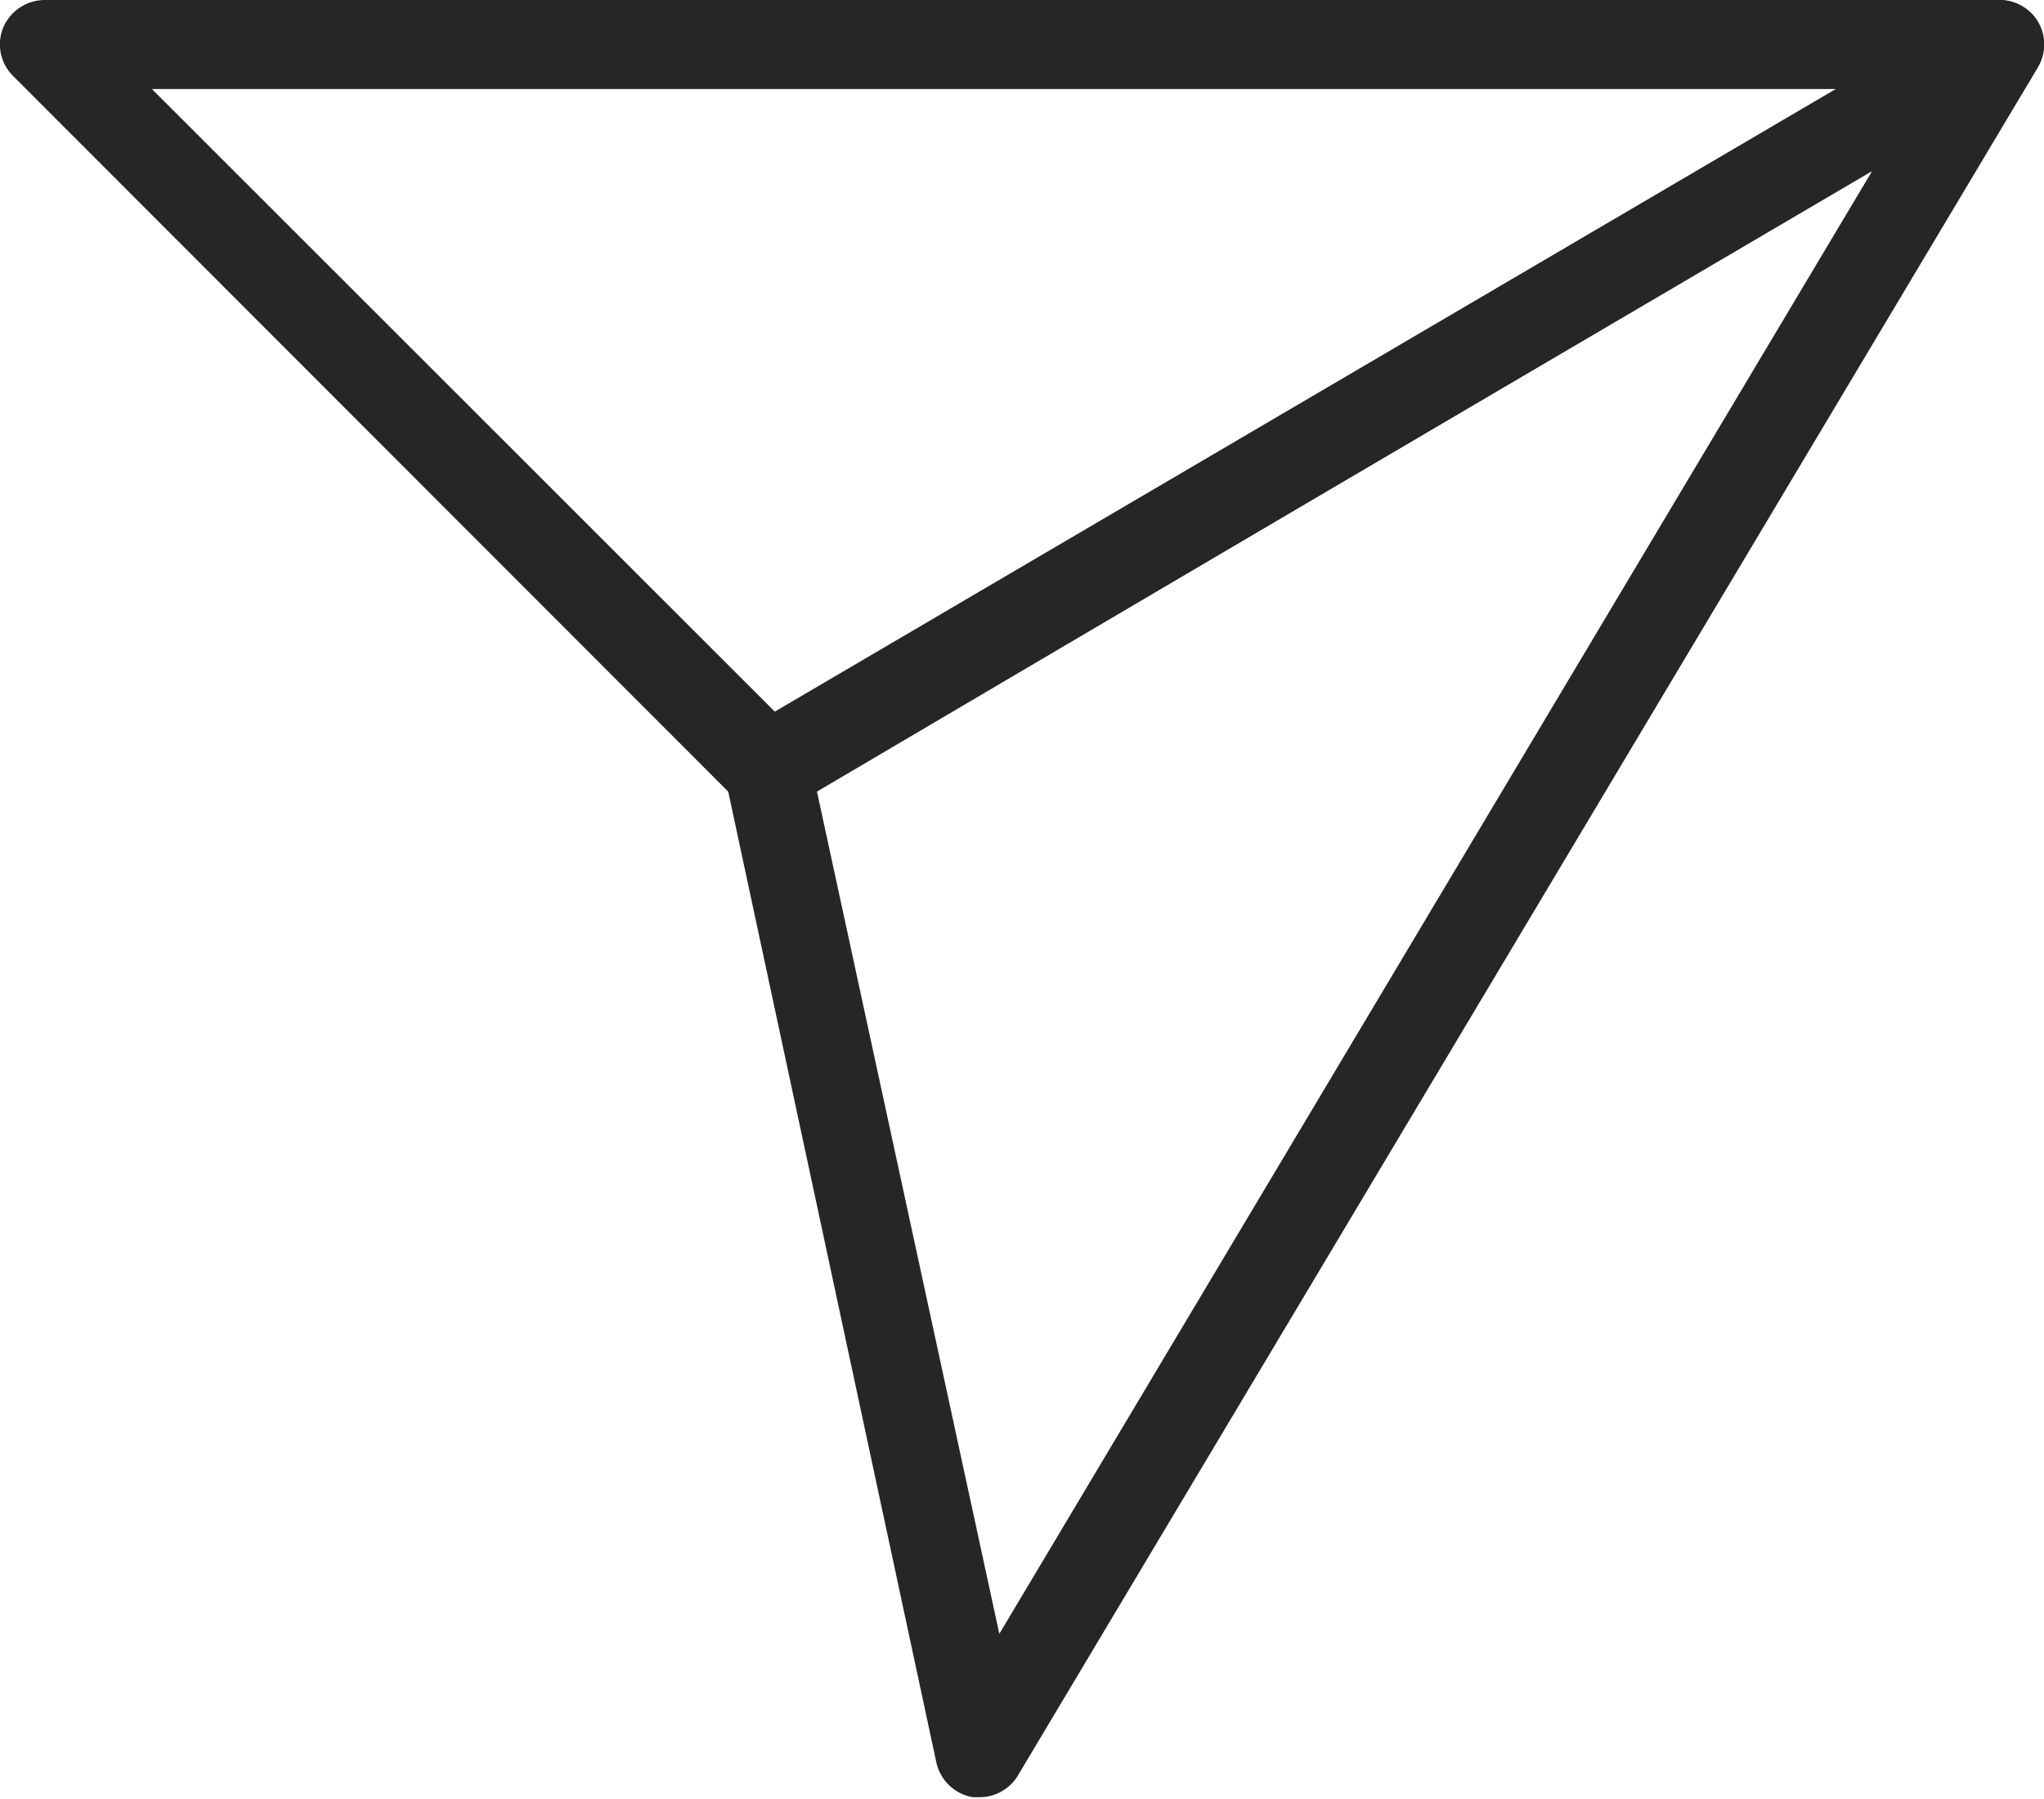
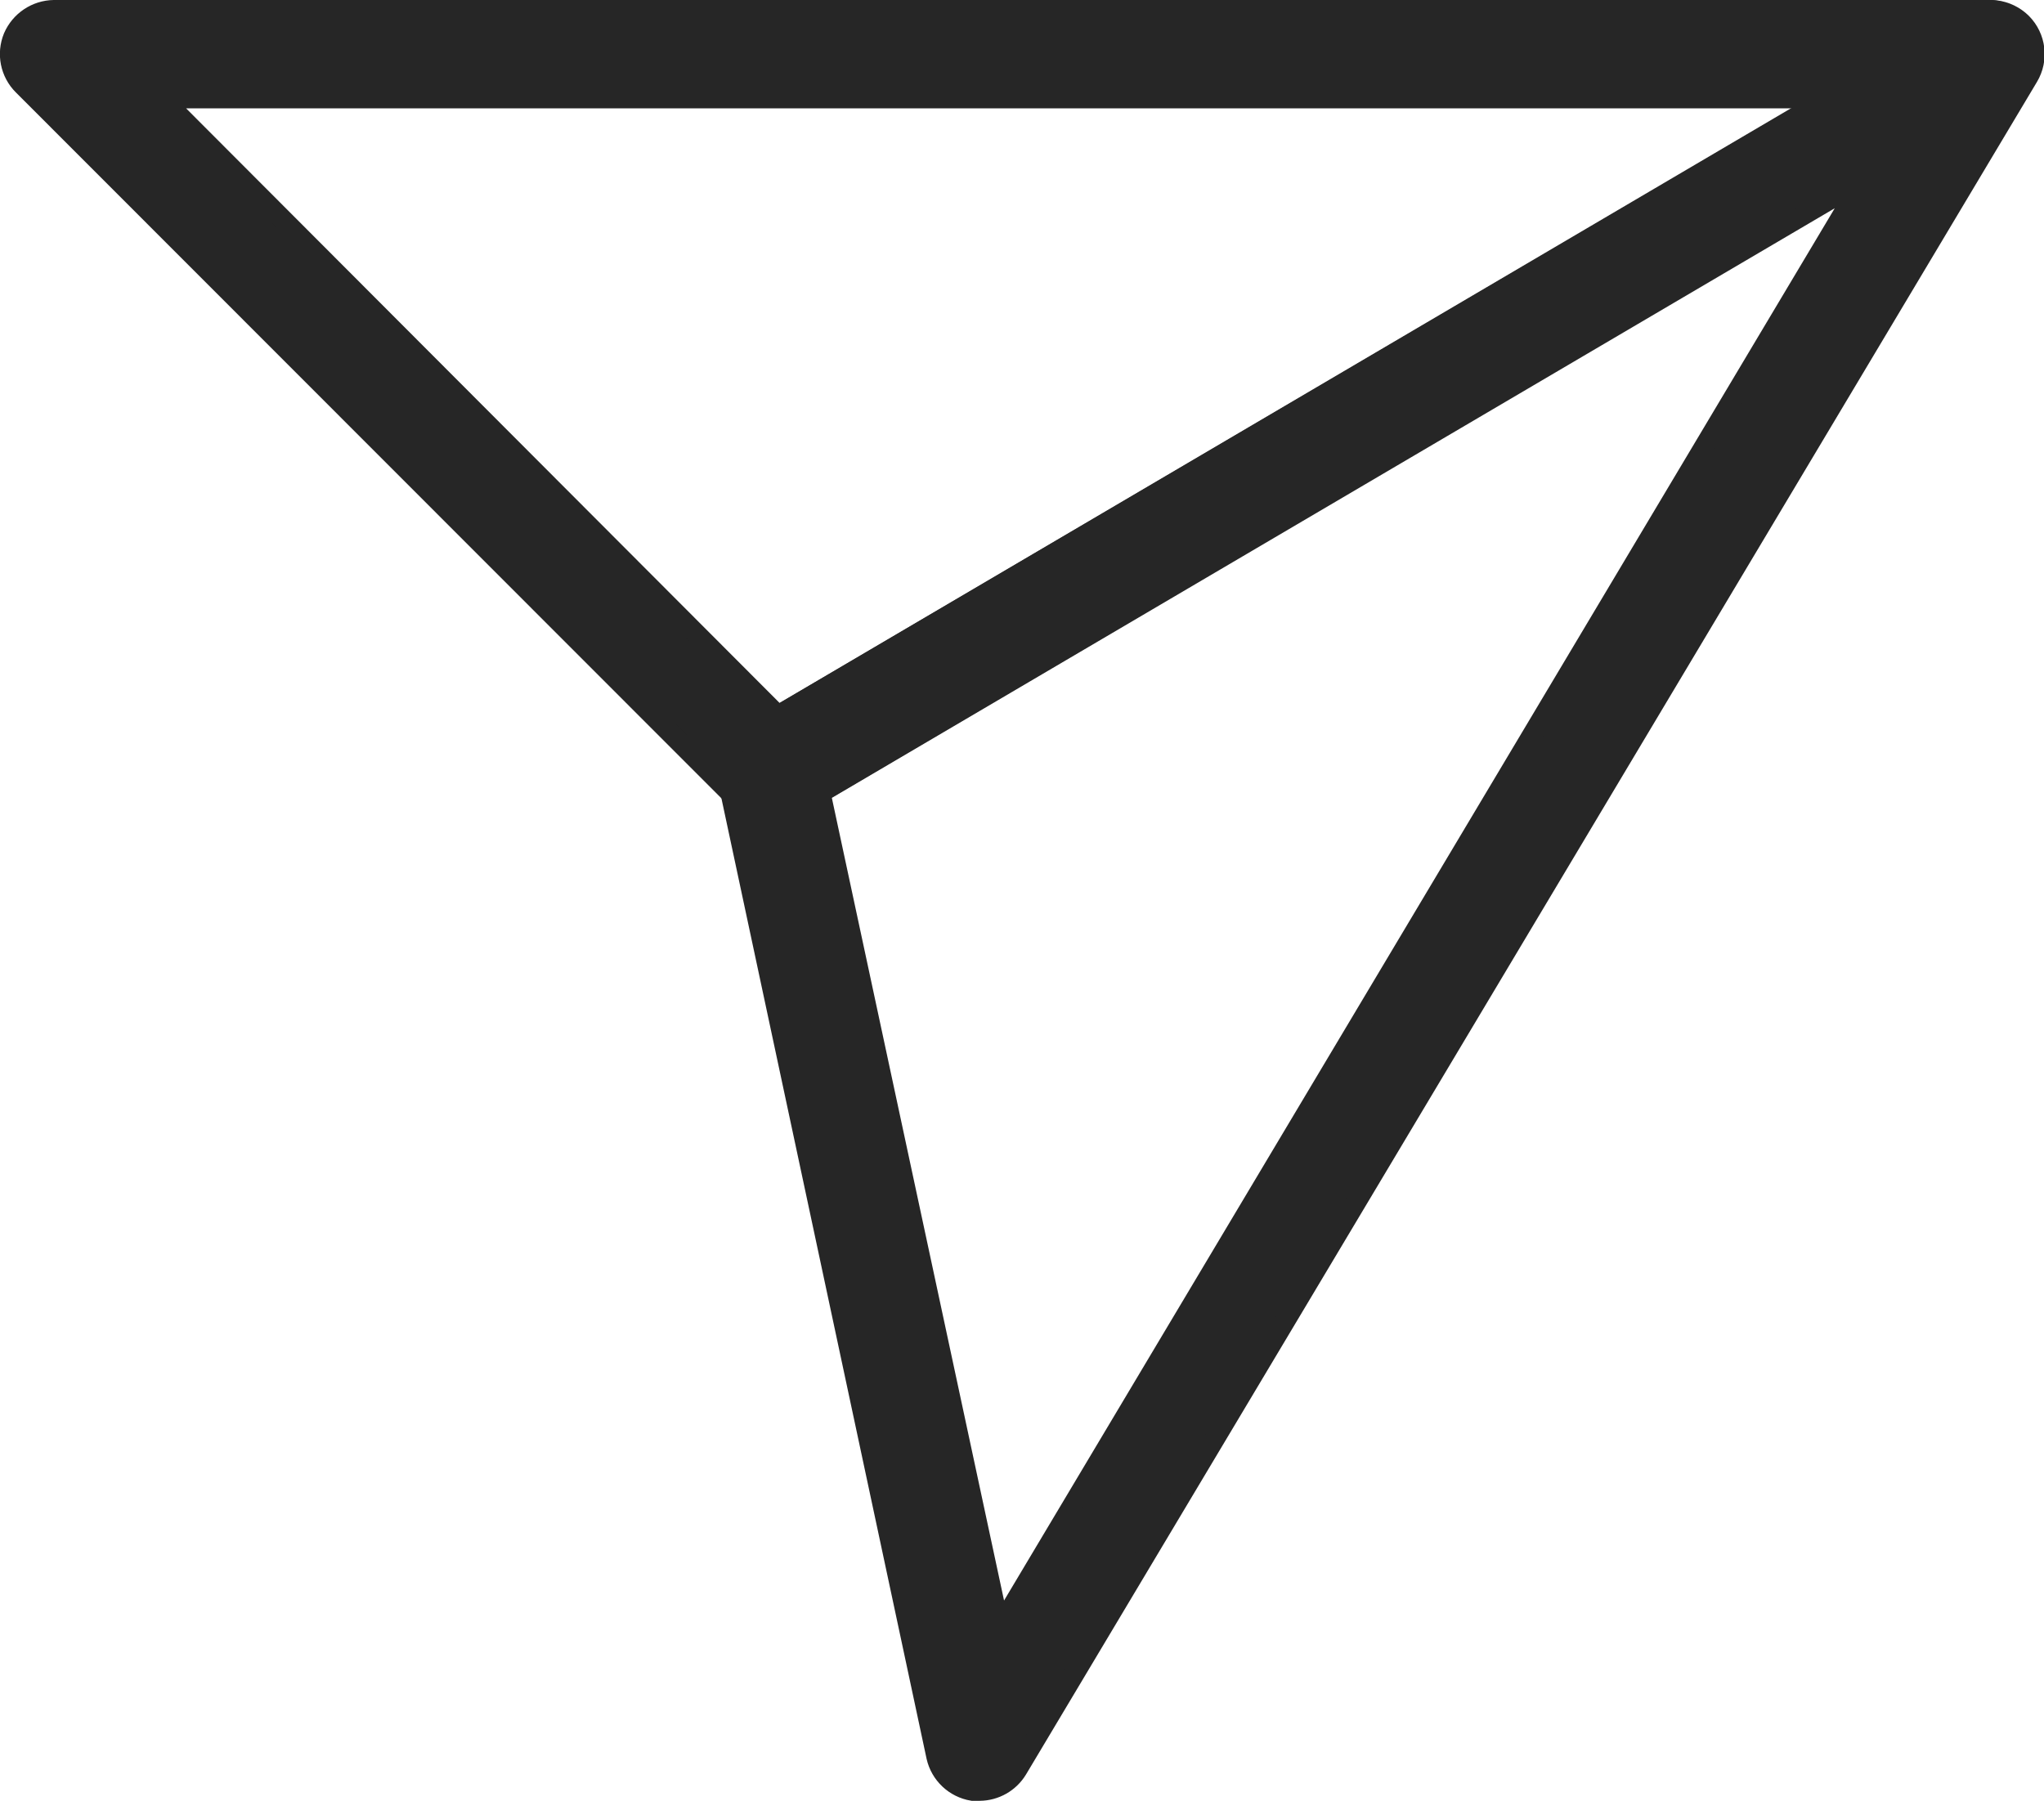
- <svg xmlns="http://www.w3.org/2000/svg" viewBox="0 0 50.05 44.04">
+ <svg xmlns="http://www.w3.org/2000/svg" viewBox="0 0 50.55 44.54">
  <defs>
-     <style>.cls-1{fill:#262626;}</style>
+     <style>.cls-1{fill:#262626;stroke:#262626;stroke-miterlimit:10;stroke-width:0.5px;}</style>
  </defs>
  <g id="Laag_2" data-name="Laag 2">
    <g id="background">
-       <path class="cls-1" d="M18.81,19.91a1.09,1.09,0,0,1-.77-.32L.32,1.86A1.09,1.09,0,0,1,.08.67a1.11,1.11,0,0,1,1-.67H49a1.07,1.07,0,0,1,1,.8A1.08,1.08,0,0,1,49.51,2L19.36,19.76A1.08,1.08,0,0,1,18.81,19.91ZM3.72,2.18,19,17.45,45,2.18Z" />
-       <path class="cls-1" d="M24,44l-.18,0a1.1,1.1,0,0,1-.89-.84L17.75,19a1.08,1.08,0,0,1,.51-1.16L48.41.15a1.11,1.11,0,0,1,1.33.17,1.09,1.09,0,0,1,.16,1.33l-25,41.86A1.1,1.1,0,0,1,24,44ZM20,19.36,24.47,40,45.84,4.19Z" />
+       <path class="cls-1" d="M19.06,20.16a1.09,1.09,0,0,1-.77-.32L.57,2.11A1.09,1.09,0,0,1,.33.92a1.11,1.11,0,0,1,1-.67H49.21a1.07,1.07,0,0,1,1,.8,1.08,1.08,0,0,1-.5,1.23L19.61,20A1.08,1.08,0,0,1,19.06,20.16ZM4,2.43,19.24,17.7l26-15.27Z" />
+       <path class="cls-1" d="M24.23,44.29l-.18,0a1.1,1.1,0,0,1-.89-.84L18,19.29a1.08,1.08,0,0,1,.51-1.16L48.66.4A1.11,1.11,0,0,1,50,.57a1.09,1.09,0,0,1,.16,1.33l-25,41.86A1.1,1.1,0,0,1,24.23,44.29ZM20.29,19.61l4.43,20.65L46.09,4.44Z" />
    </g>
  </g>
</svg>
